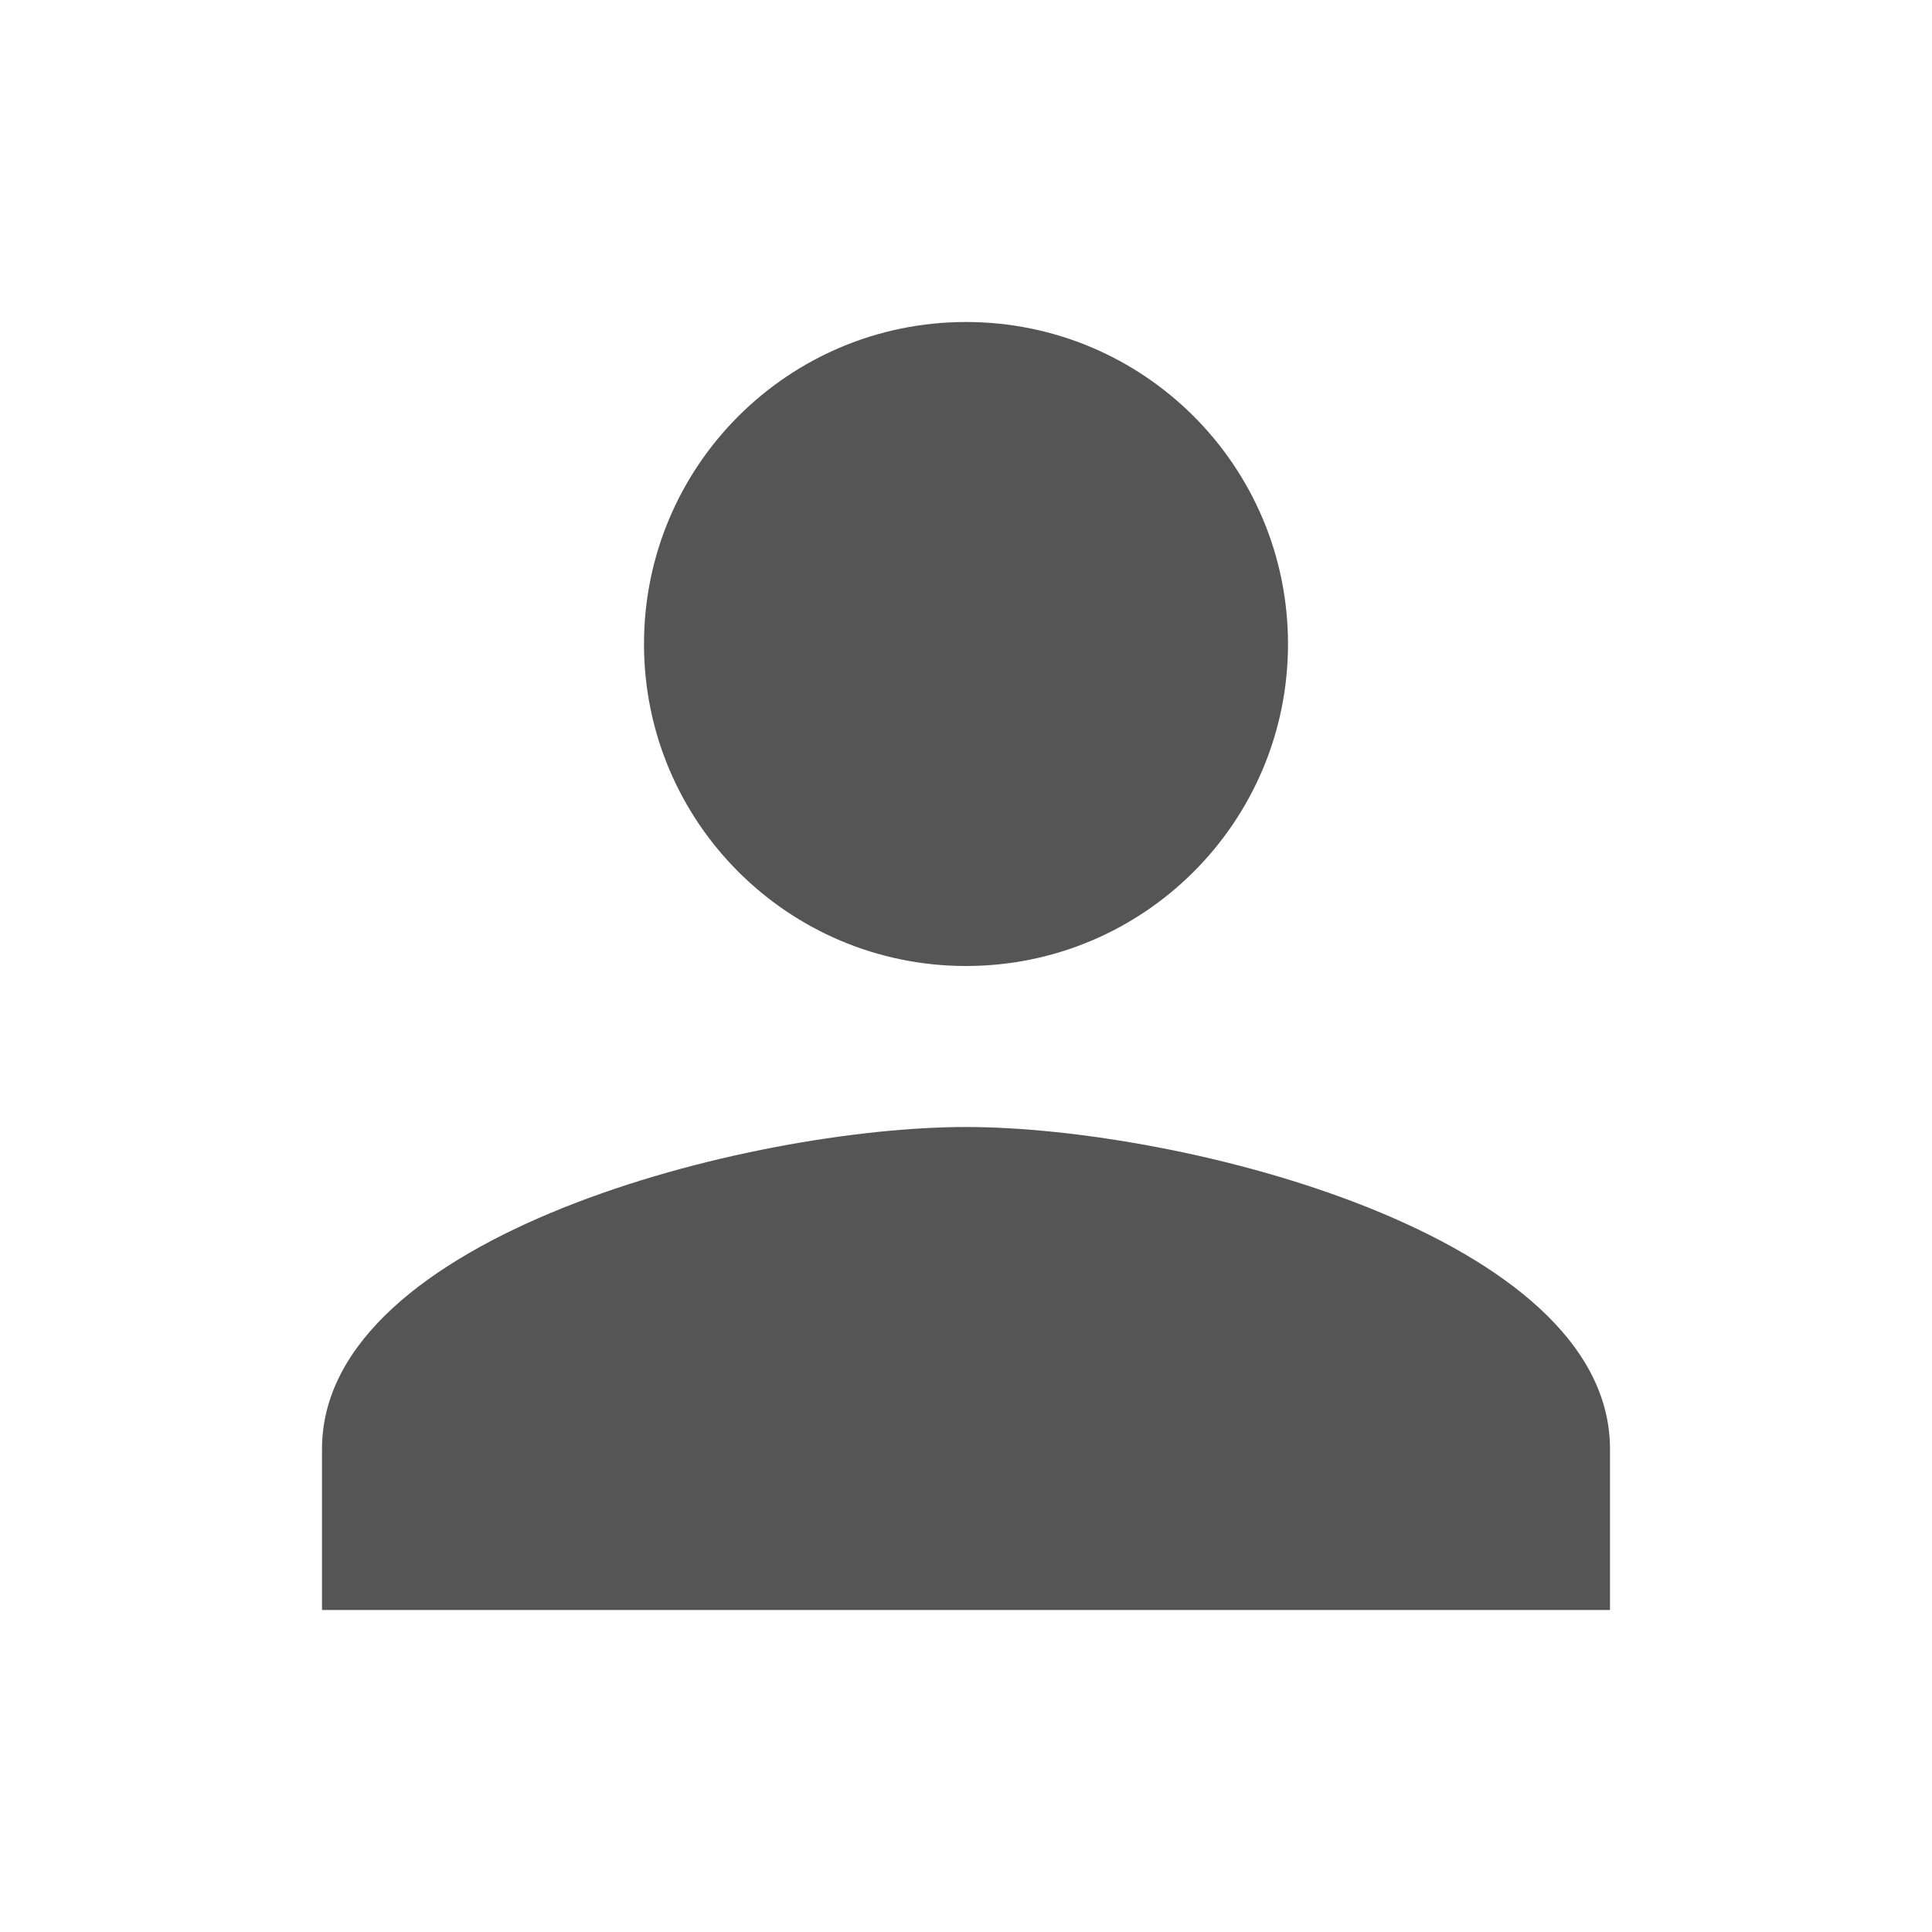
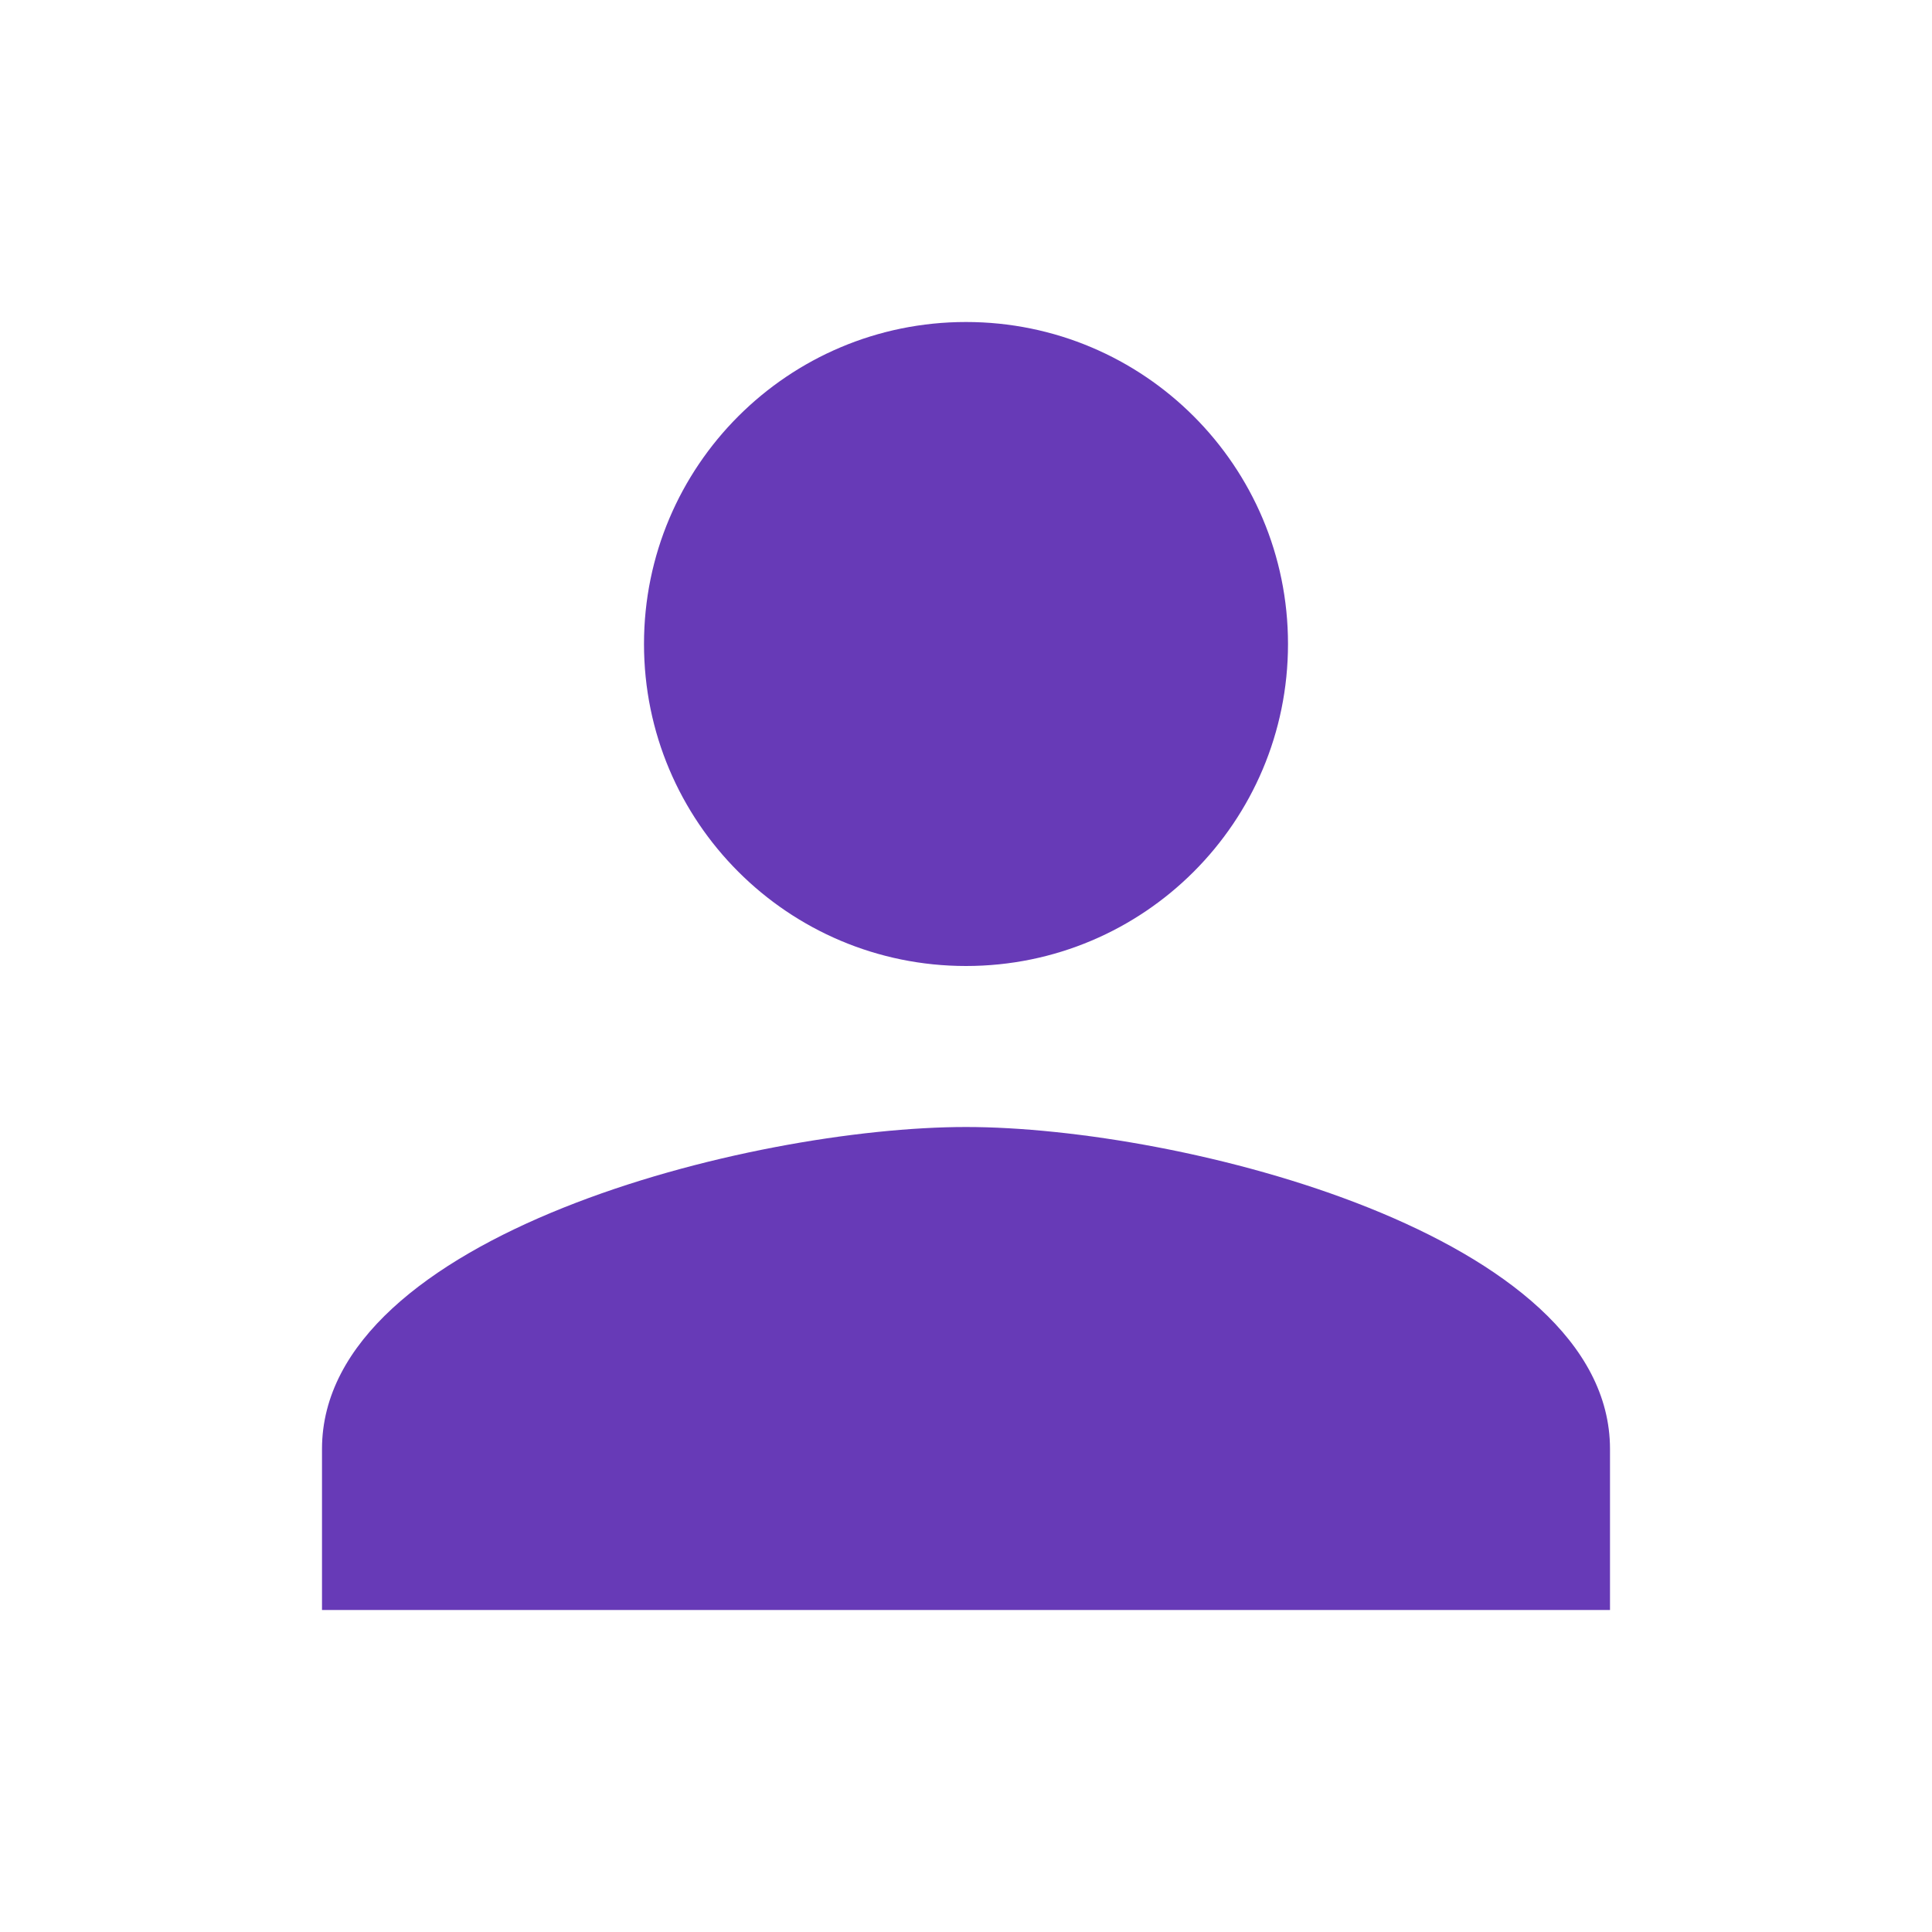
- <svg xmlns="http://www.w3.org/2000/svg" fill="#555555" height="24" viewBox="0 0 24 24" width="24">
+ <svg xmlns="http://www.w3.org/2000/svg" fill="#673ab7" height="24" viewBox="0 0 24 24" width="24">
  <path d="M12 12c2.21 0 4-1.79 4-4s-1.79-4-4-4-4 1.79-4 4 1.79 4 4 4zm0 2c-2.67 0-8 1.34-8 4v2h16v-2c0-2.66-5.33-4-8-4z" />
  <path d="M0 0h24v24H0z" fill="none" />
</svg>
